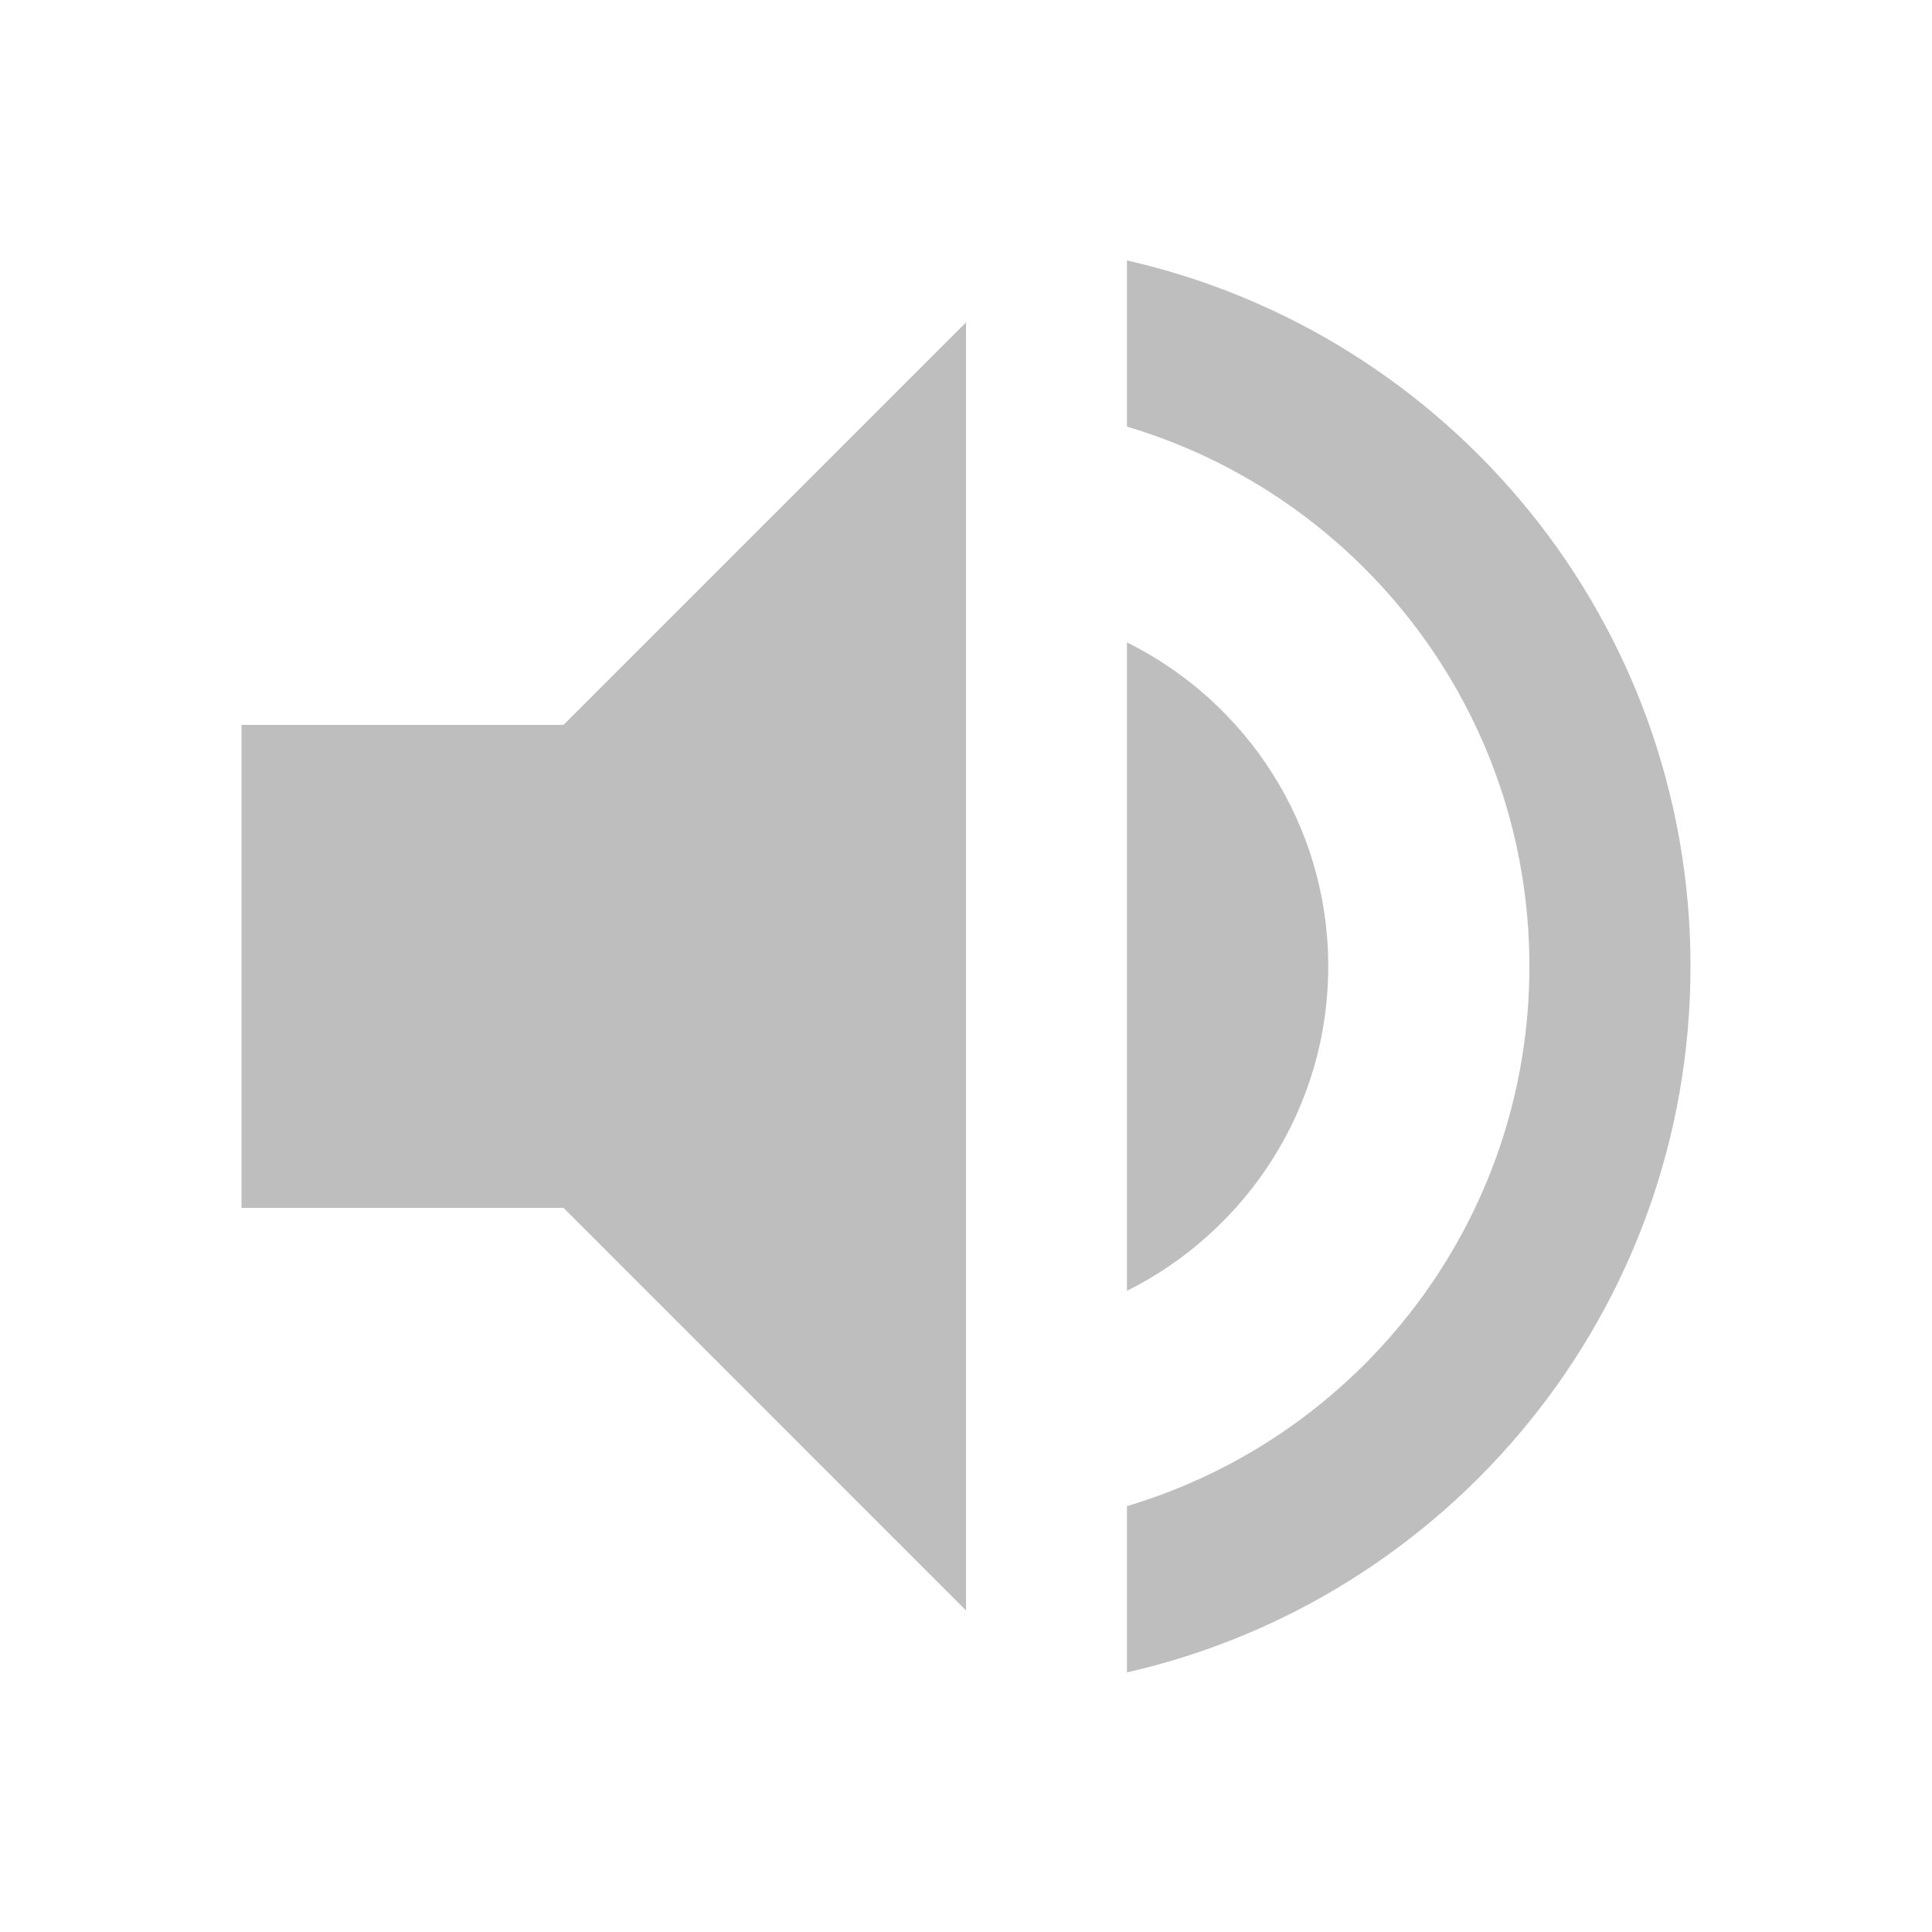
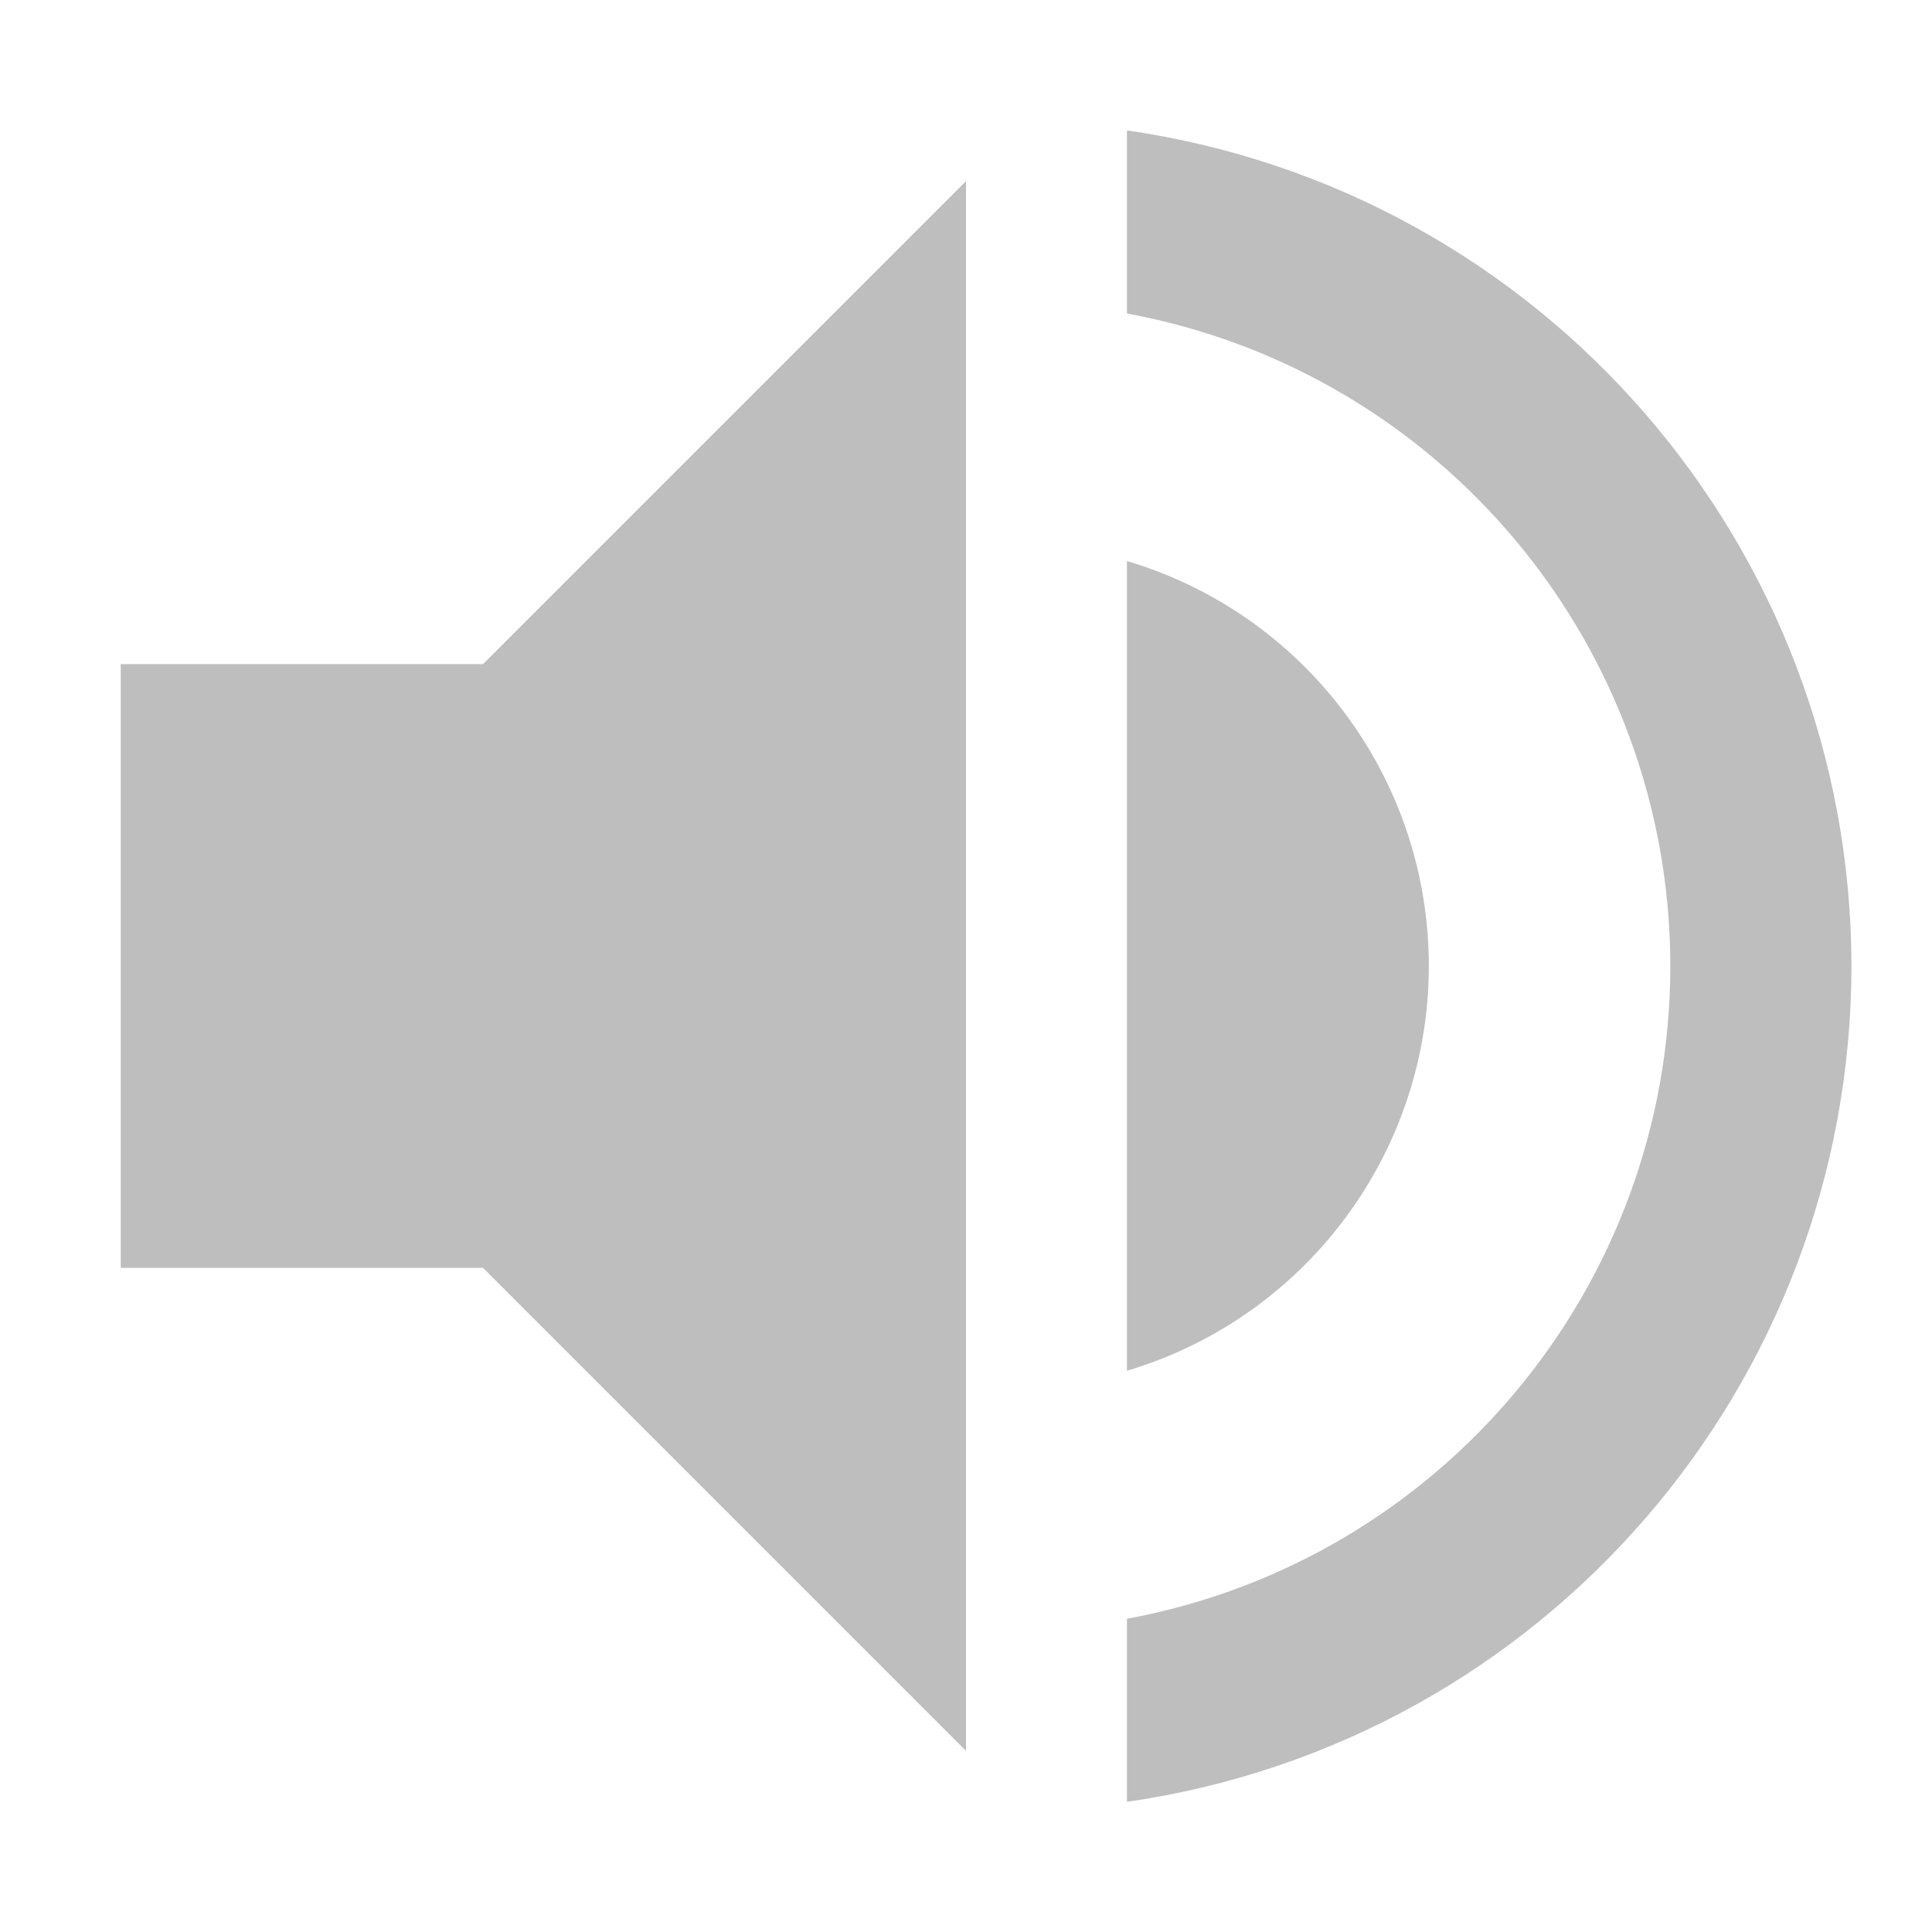
<svg xmlns="http://www.w3.org/2000/svg" width="16" height="16" viewBox="0 0 16 16" id="svg2" version="1.1">
  <defs id="defs8" />
-   <path d="m 2,6.003 0,4 2.667,0 L 8,13.337 8,2.67 4.667,6.003 2,6.003 Z m 9,2 C 11,6.827 10.32,5.81 9.333,5.32 l 0,5.37 C 10.32,10.197 11,9.18 11,8.003 Z m -1.667,-5.847 0,1.377 c 1.927,0.573 3.333,2.357 3.333,4.47 0,2.113 -1.407,3.897 -3.333,4.47 l 0,1.377 C 12.003,13.243 14,10.86 14,8.003 14,5.147 12.003,2.763 9.333,2.157 Z" id="path4" style="fill:#bebebe;fill-opacity:1" />
+   <path style="fill:#bebebe;fill-opacity:1;fill-rule:evenodd;stroke:none;stroke-width:1px;stroke-linecap:butt;stroke-linejoin:miter;stroke-opacity:1" d="m 8,13.5 0,-12 -4,4 c 0,0 -3,0 -3,0 l 0,5 3,0 4,4 0,-1" id="path4138" />
+   <path style="opacity:1;fill:#bebebe;fill-opacity:1;stroke:none;stroke-width:2;stroke-linecap:round;stroke-linejoin:round;stroke-miterlimit:4;stroke-dasharray:none;stroke-opacity:1" d="m 9.333,1.08 0,1.516 a 5.5,5.5 0 0 1 4.5,5.404 5.5,5.5 0 0 1 -4.5,5.406 l 0,1.516 a 7,7 0 0 0 6,-6.922 7,7 0 0 0 -6,-6.92 z" id="path4140" />
+   <path style="opacity:1;fill:#bebebe;fill-opacity:1;stroke:none;stroke-width:2;stroke-linecap:round;stroke-linejoin:round;stroke-miterlimit:4;stroke-dasharray:none;stroke-opacity:1" d="m 9.333,4.647 0,6.705 a 3.5,3.5 0 0 0 2.5,-3.352 3.5,3.5 0 0 0 -2.5,-3.354 z" id="path4149" />
</svg>
